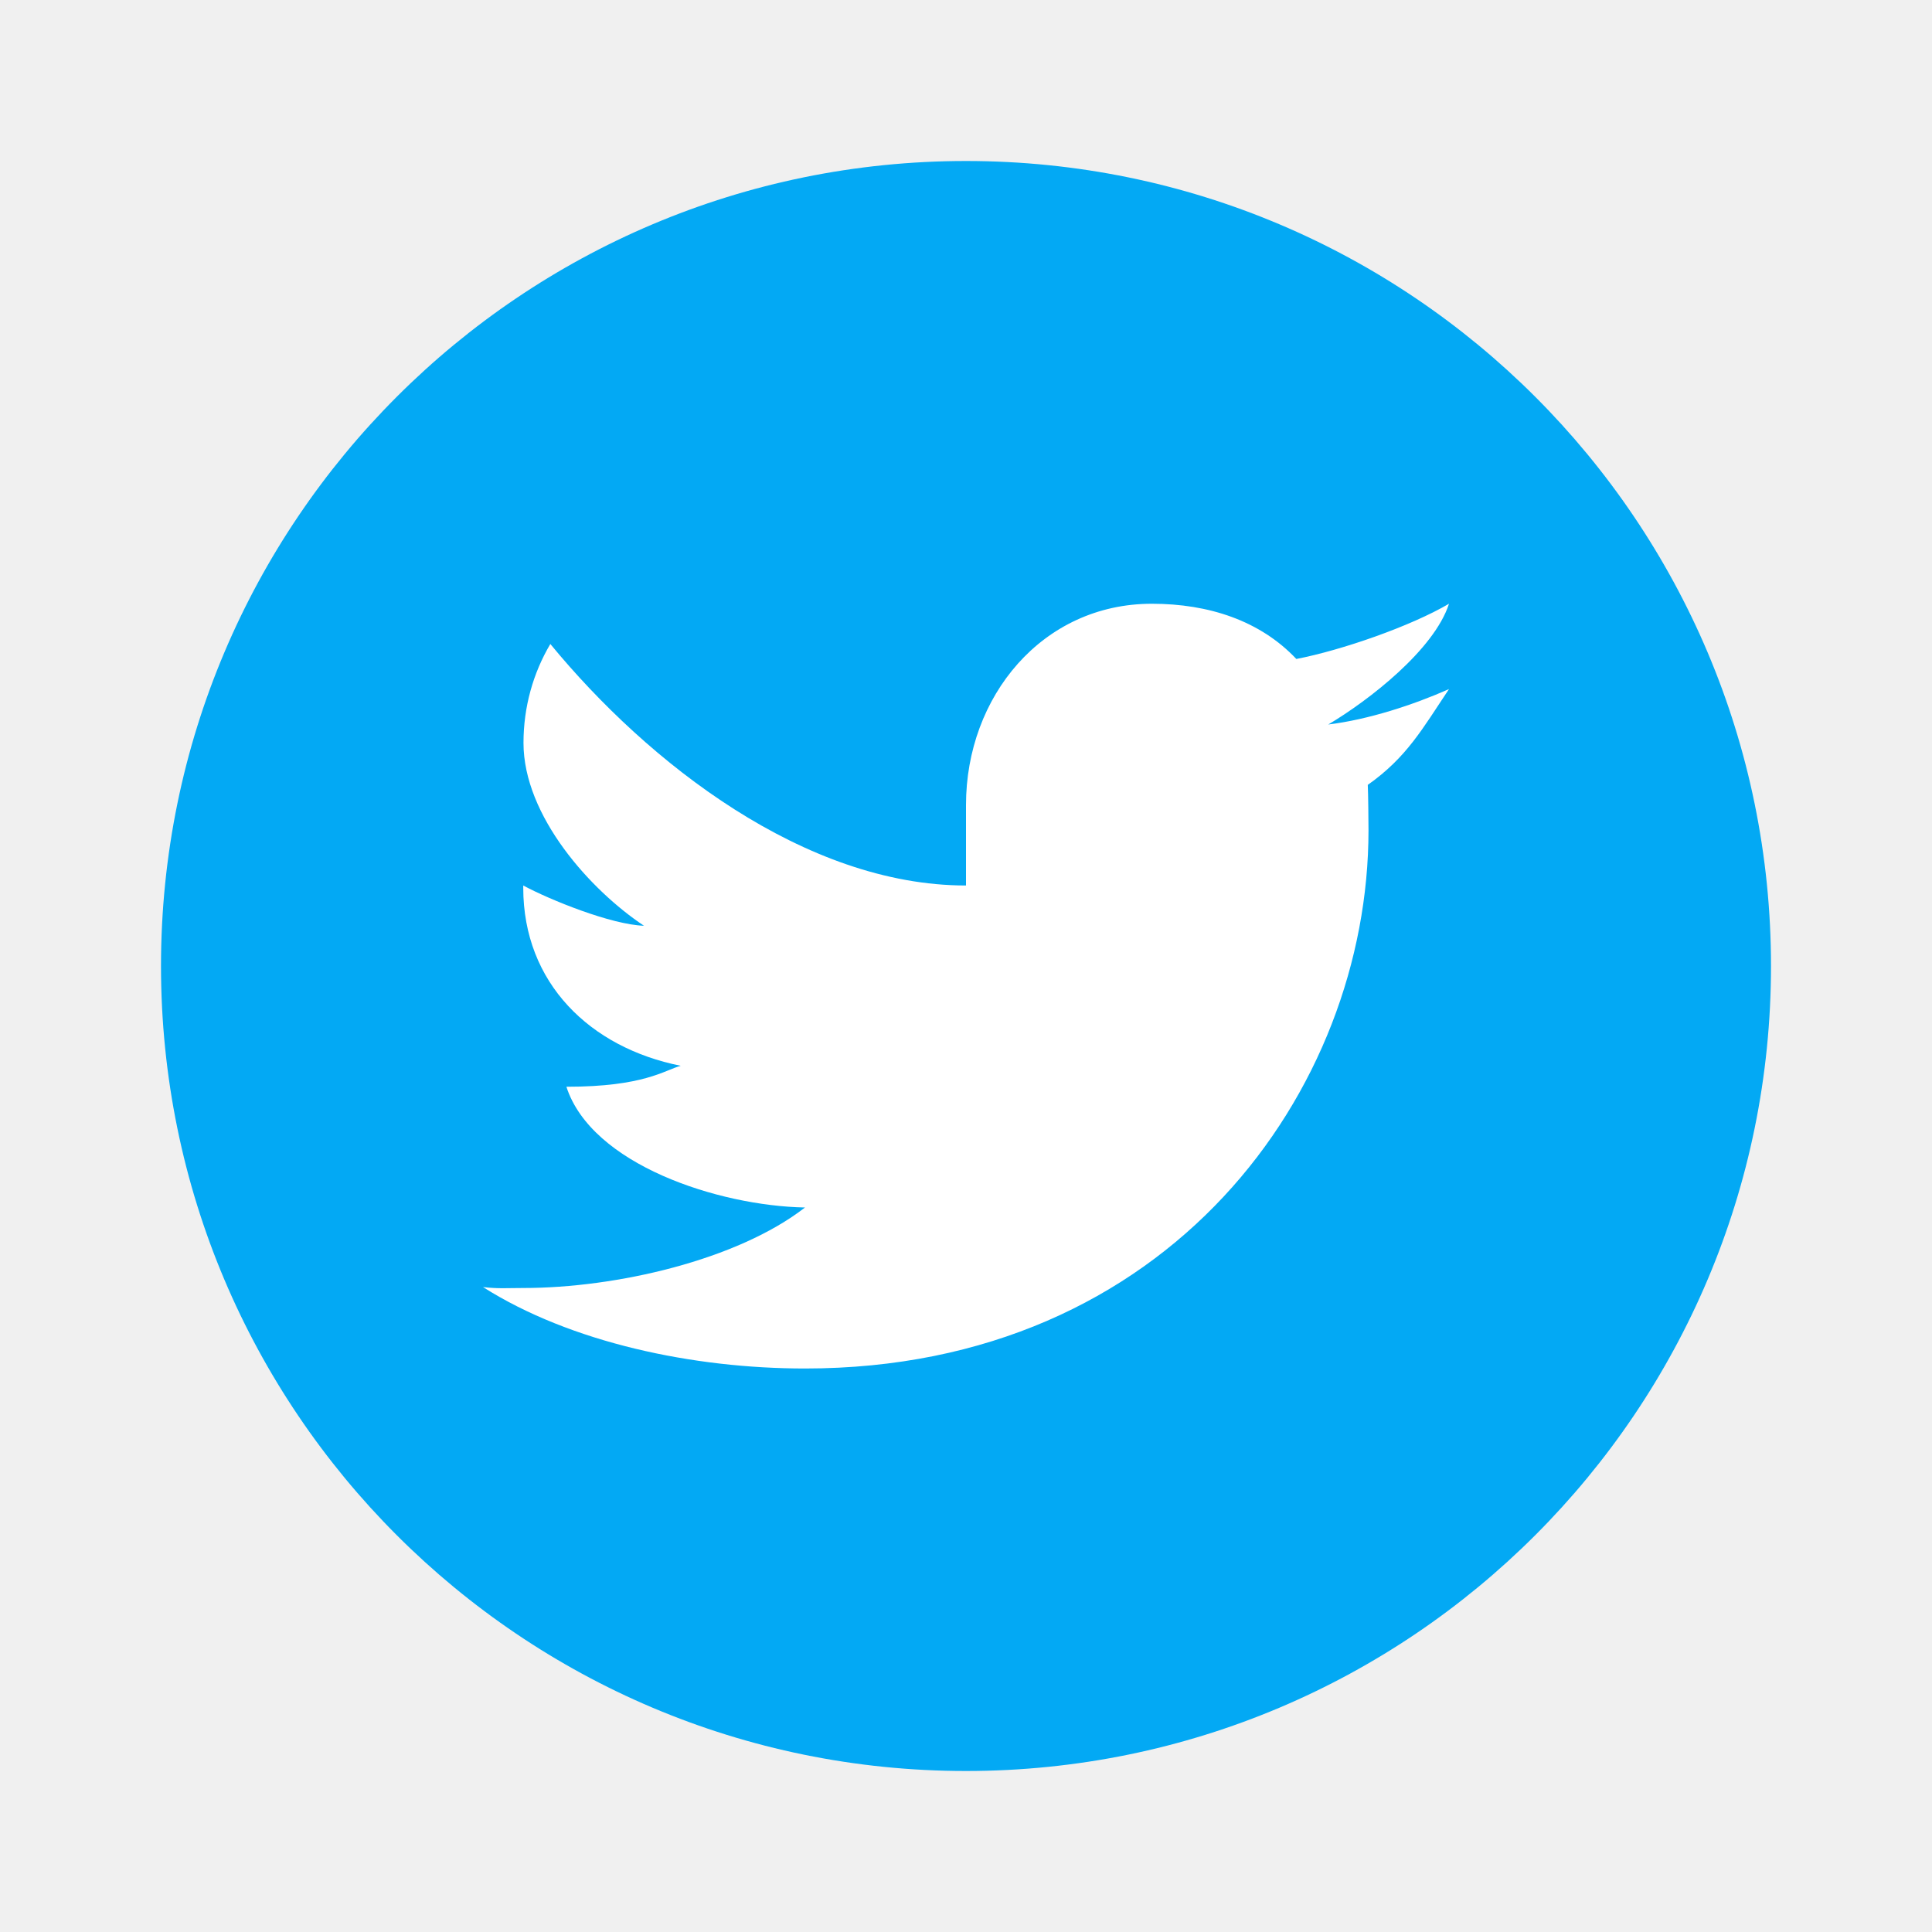
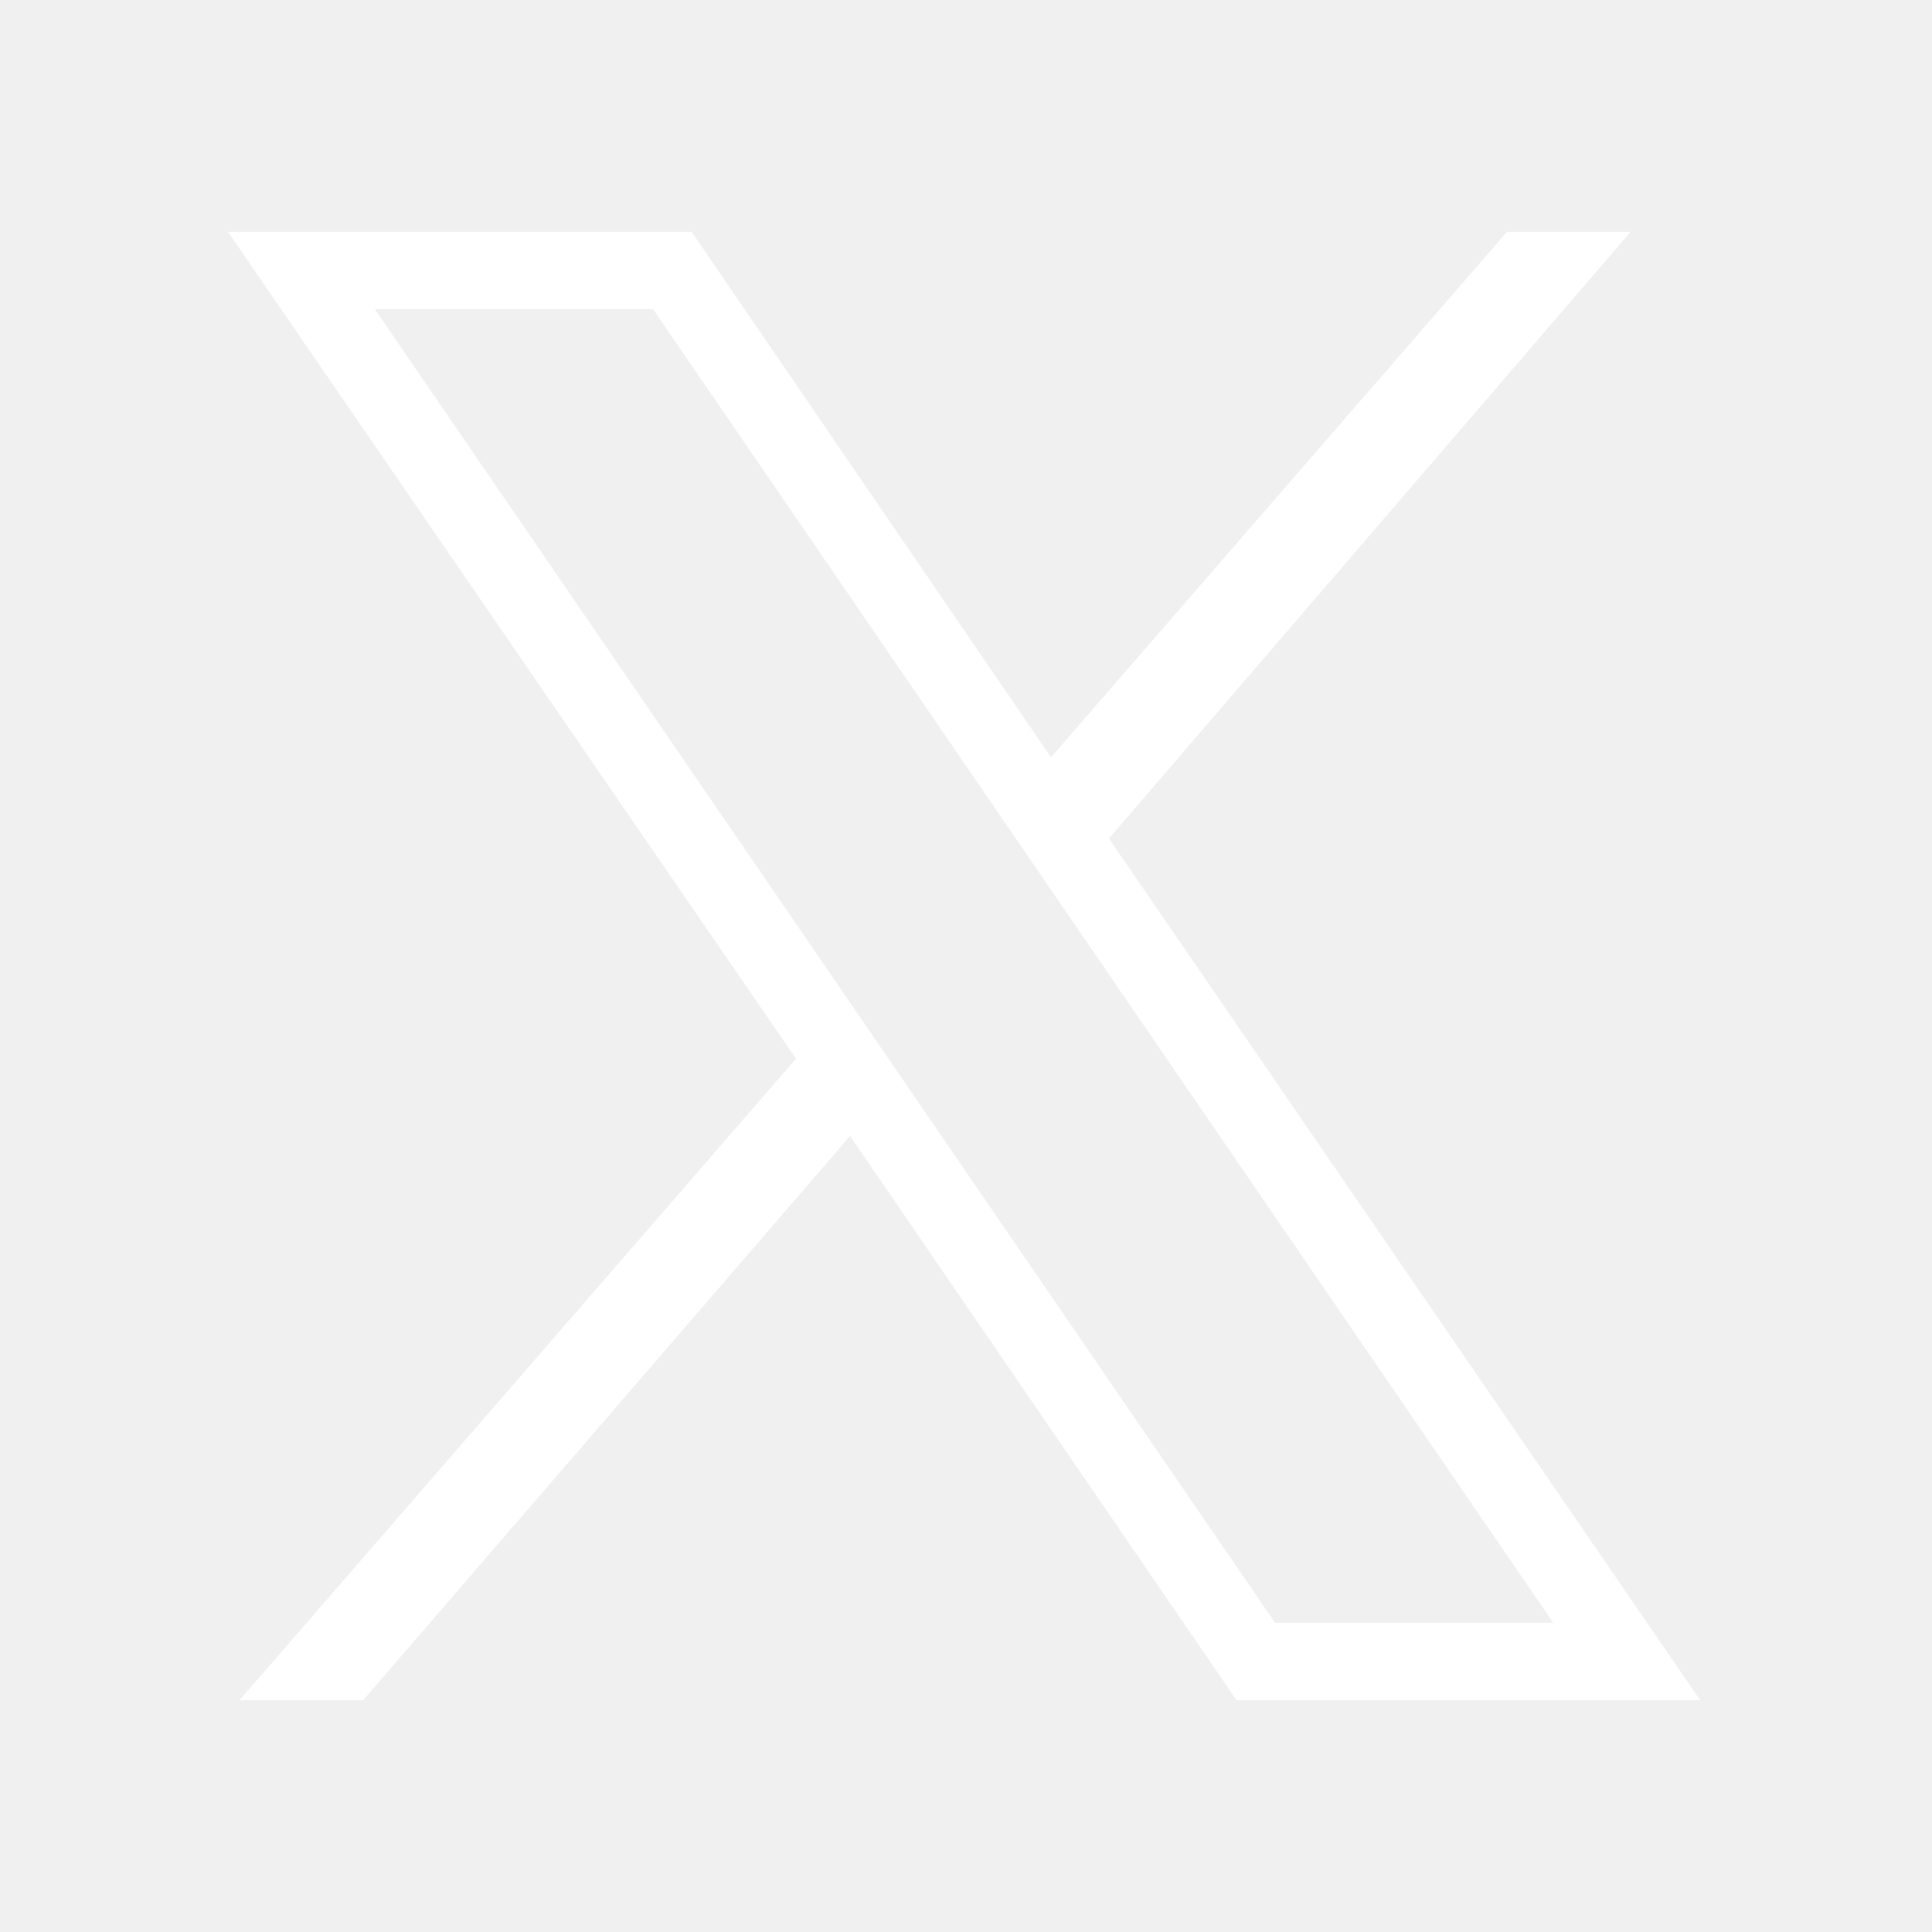
- <svg xmlns="http://www.w3.org/2000/svg" x="0px" y="0px" width="30" height="30" viewBox="0 0 48 48">
-   <path fill="#03a9f4" d="M24 4A20 20 0 1 0 24 44A20 20 0 1 0 24 4Z" />
-   <path fill="#fff" d="M36,17.12c-0.882,0.391-1.999,0.758-3,0.88c1.018-0.604,2.633-1.862,3-3 c-0.951,0.559-2.671,1.156-3.793,1.372C31.311,15.422,30.033,15,28.617,15C25.897,15,24,17.305,24,20v2c-4,0-7.9-3.047-10.327-6 c-0.427,0.721-0.667,1.565-0.667,2.457c0,1.819,1.671,3.665,2.994,4.543c-0.807-0.025-2.335-0.641-3-1c0,0.016,0,0.036,0,0.057 c0,2.367,1.661,3.974,3.912,4.422C16.501,26.592,16,27,14.072,27c0.626,1.935,3.773,2.958,5.928,3c-1.686,1.307-4.692,2-7,2 c-0.399,0-0.615,0.022-1-0.023C14.178,33.357,17.22,34,20,34c9.057,0,14-6.918,14-13.37c0-0.212-0.007-0.922-0.018-1.13 C34.95,18.818,35.342,18.104,36,17.12" />
+ <svg xmlns="http://www.w3.org/2000/svg" width="26" height="26" viewBox="0 0 24 24" fill="none">
+   <path d="M2.832 2.88L9.888 13.152L2.976 21.12H4.512L10.56 14.112L15.36 21.12H21.12L13.776 10.416L20.256 2.88H18.72L13.056 9.408L8.592 2.88H2.832ZM4.656 3.84H8.112L19.296 20.16H15.84L4.656 3.84Z" fill="white" />
</svg>
